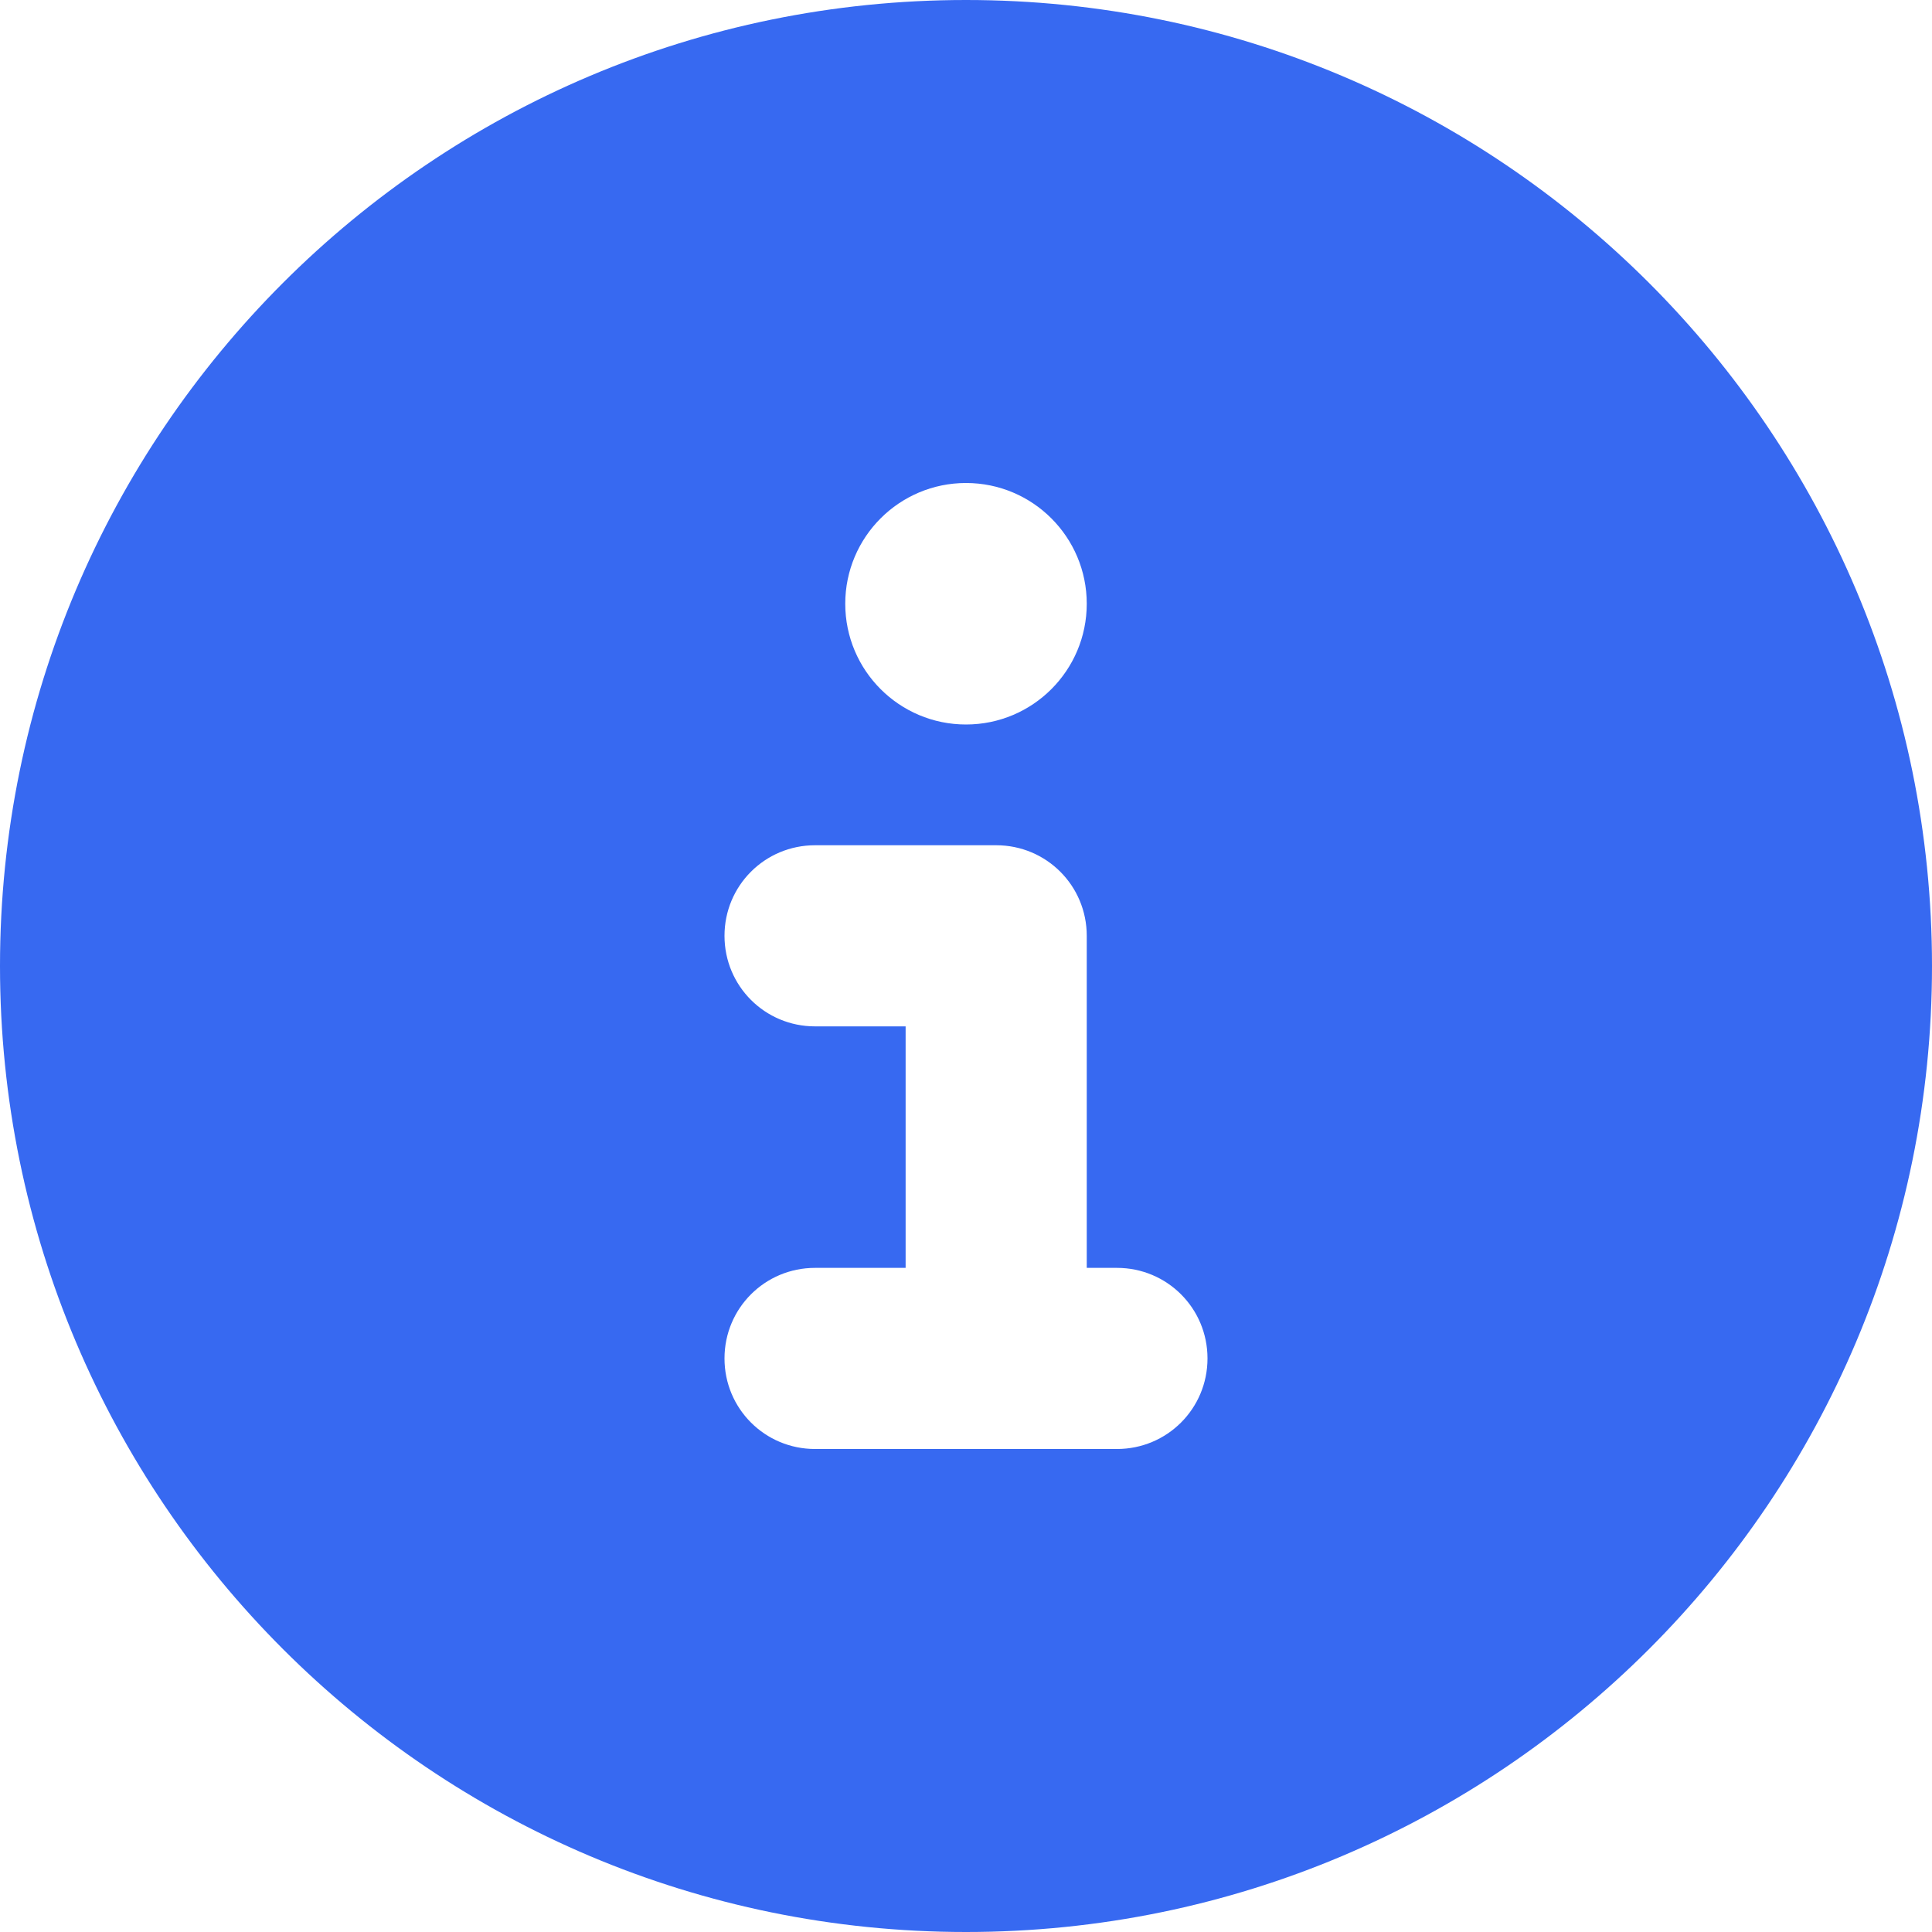
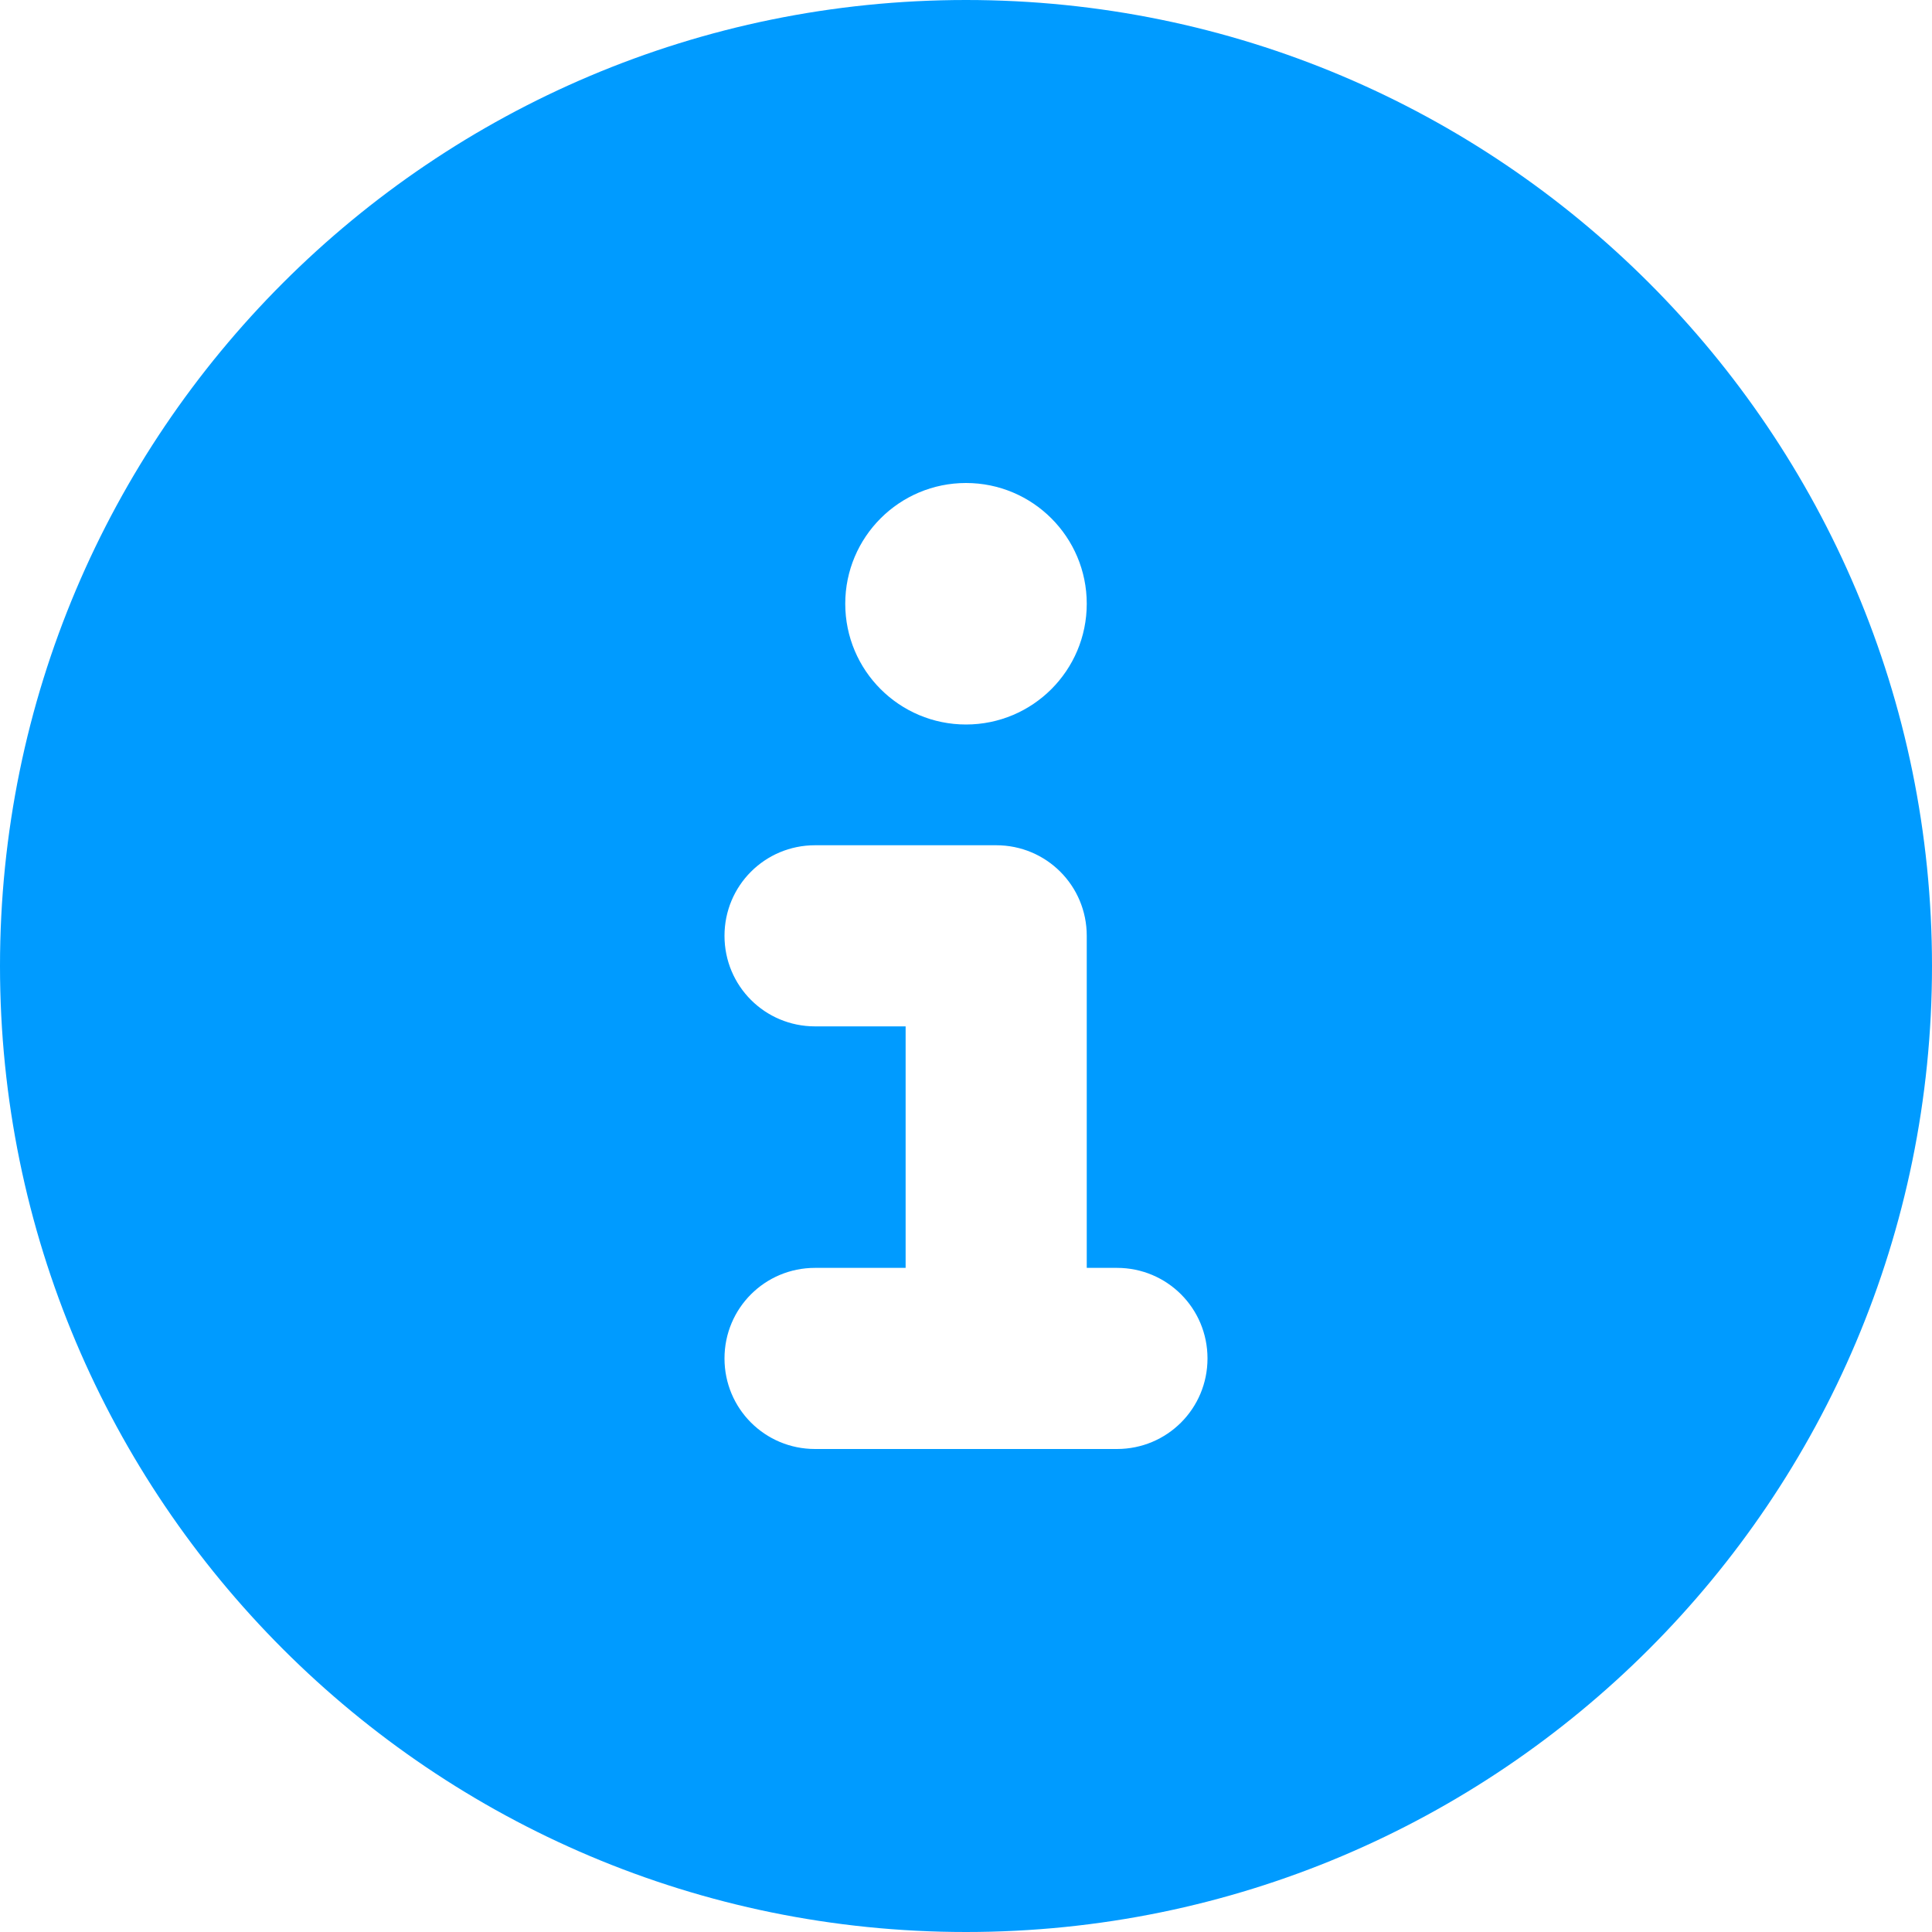
<svg xmlns="http://www.w3.org/2000/svg" viewBox="0 0 512 512">
-   <path fill="#3769F1" d="M256 512A256 256 0 1 0 256 0a256 256 0 1 0 0 512zM216 336h24V272H216c-13.3 0-24-10.7-24-24s10.7-24 24-24h48c13.3 0 24 10.7 24 24v88h8c13.3 0 24 10.7 24 24s-10.7 24-24 24H216c-13.3 0-24-10.7-24-24s10.7-24 24-24zm40-208a32 32 0 1 1 0 64 32 32 0 1 1 0-64z" />
+   <path fill="#009BFF" d="M256 512A256 256 0 1 0 256 0a256 256 0 1 0 0 512zM216 336h24V272H216c-13.3 0-24-10.7-24-24s10.7-24 24-24h48c13.3 0 24 10.7 24 24v88h8c13.3 0 24 10.7 24 24s-10.7 24-24 24H216c-13.3 0-24-10.7-24-24s10.7-24 24-24zm40-208a32 32 0 1 1 0 64 32 32 0 1 1 0-64z" />
</svg>
